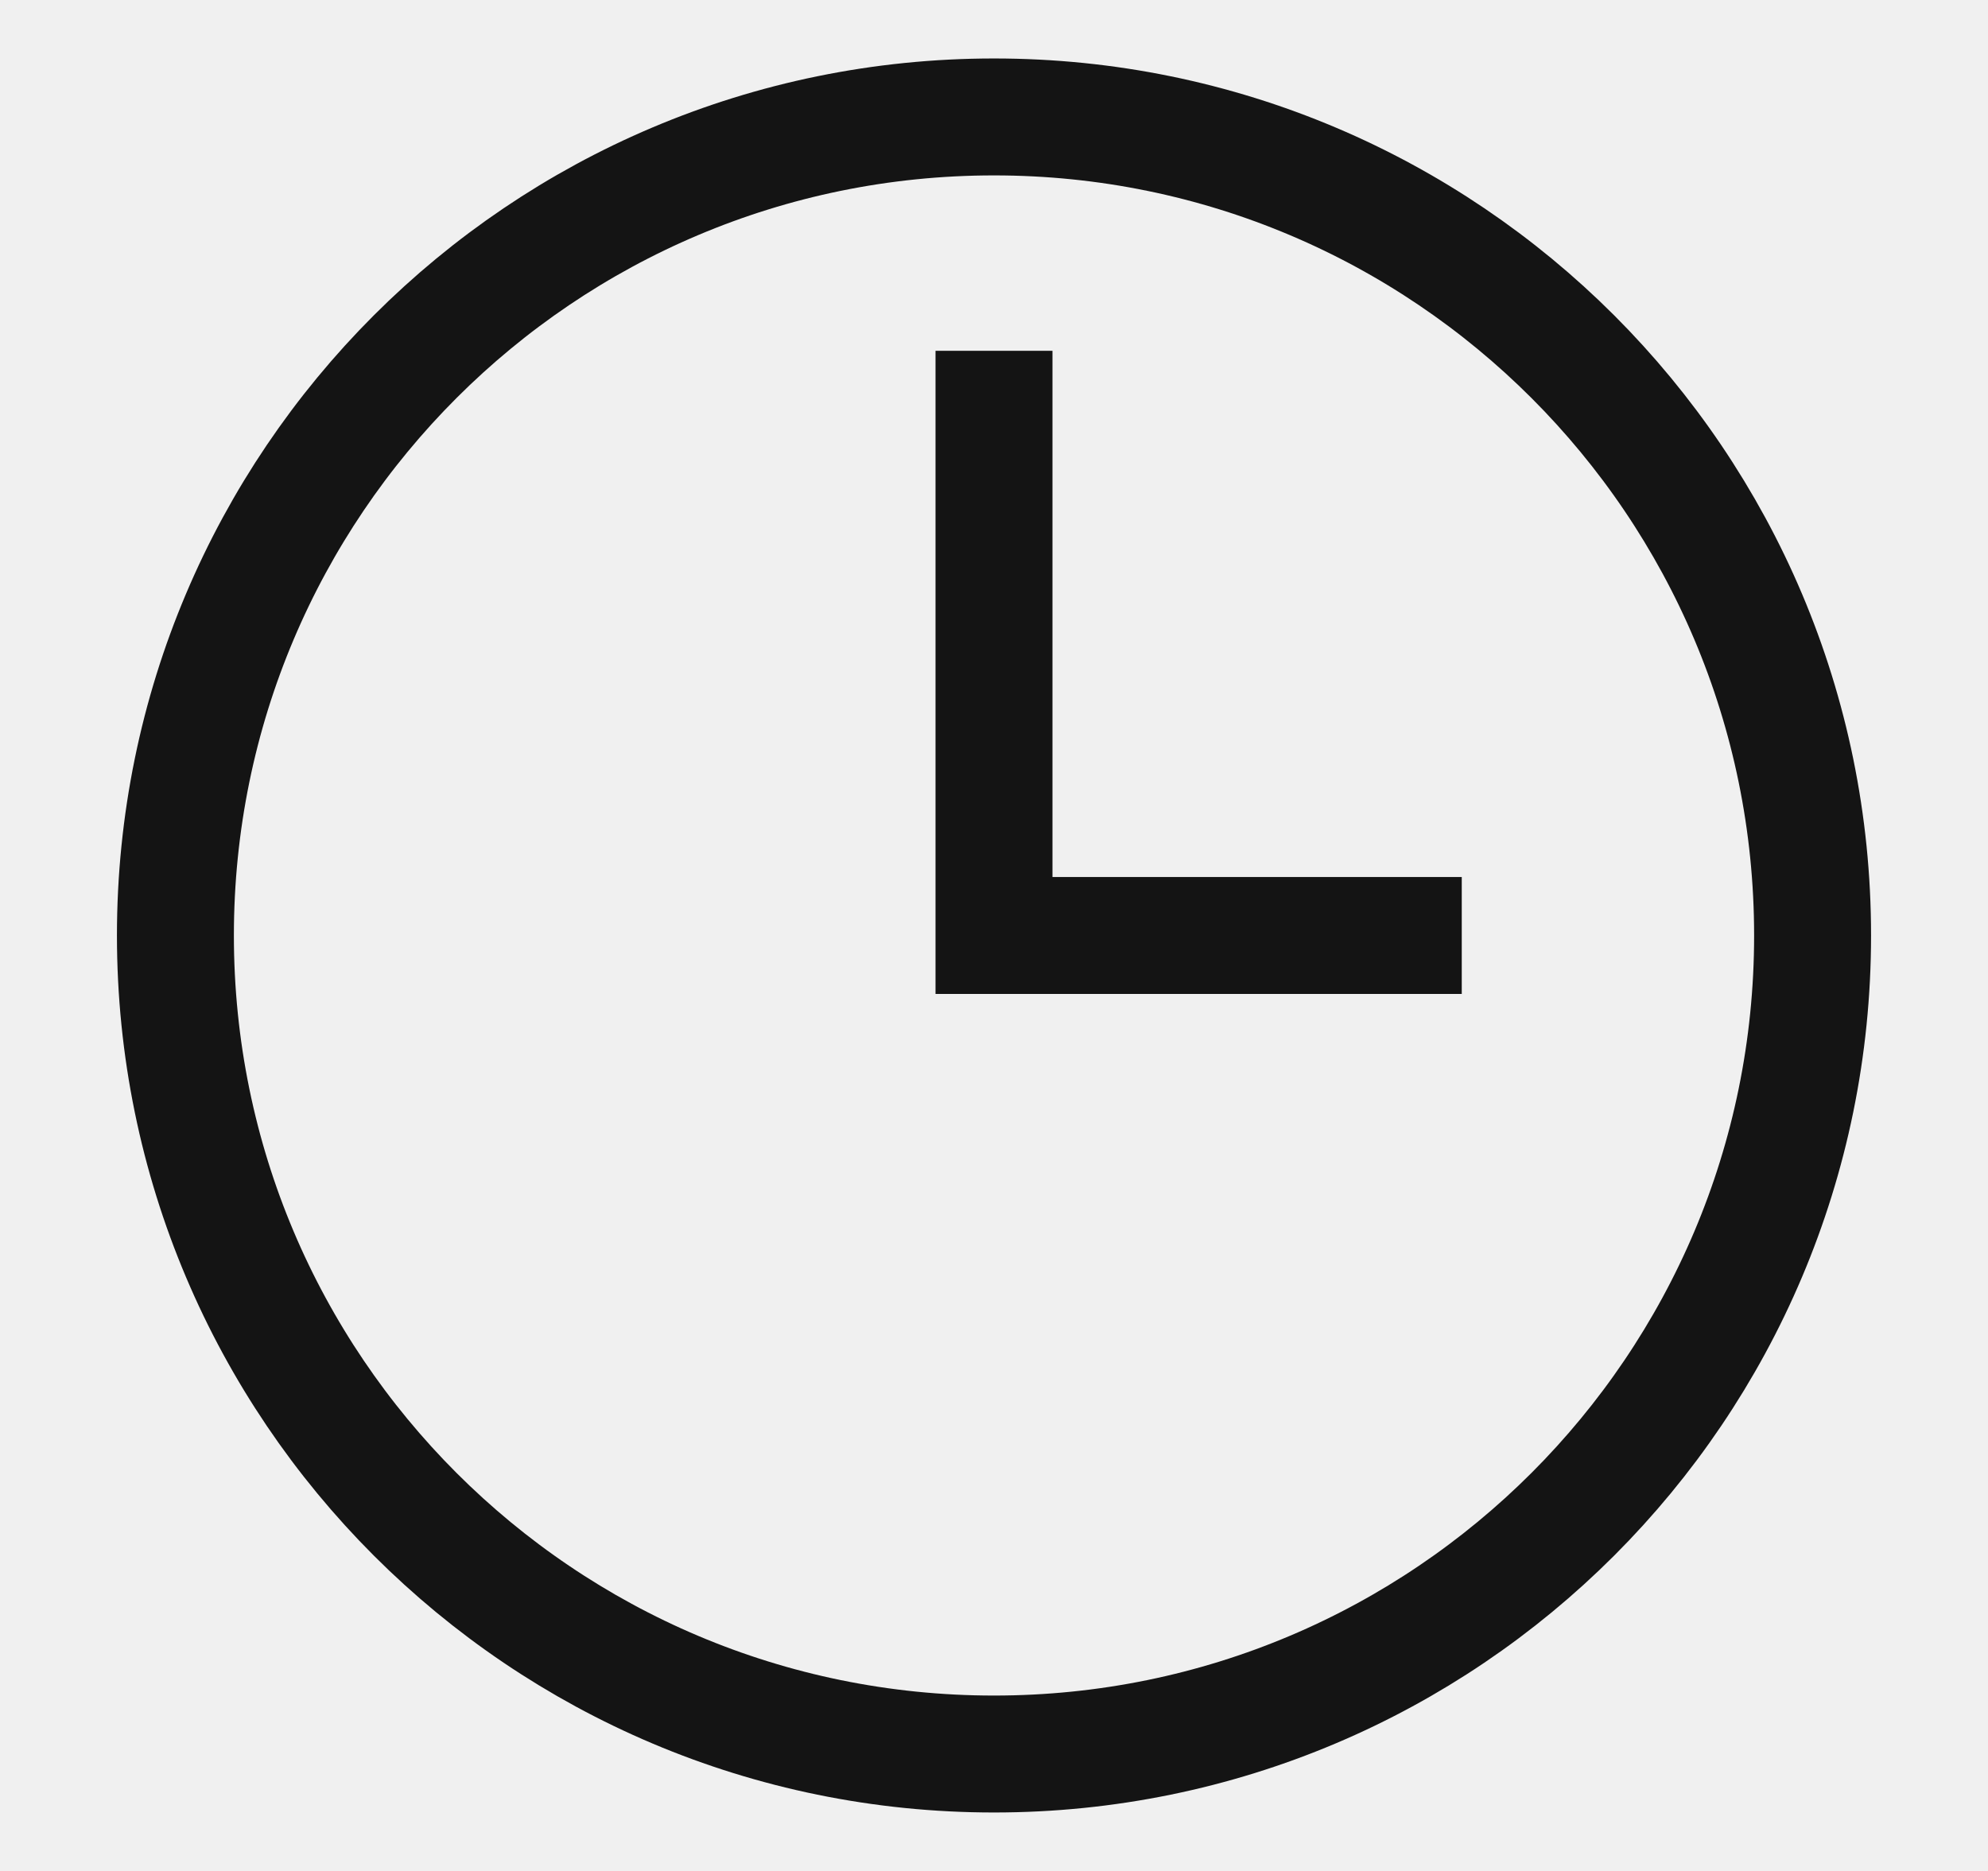
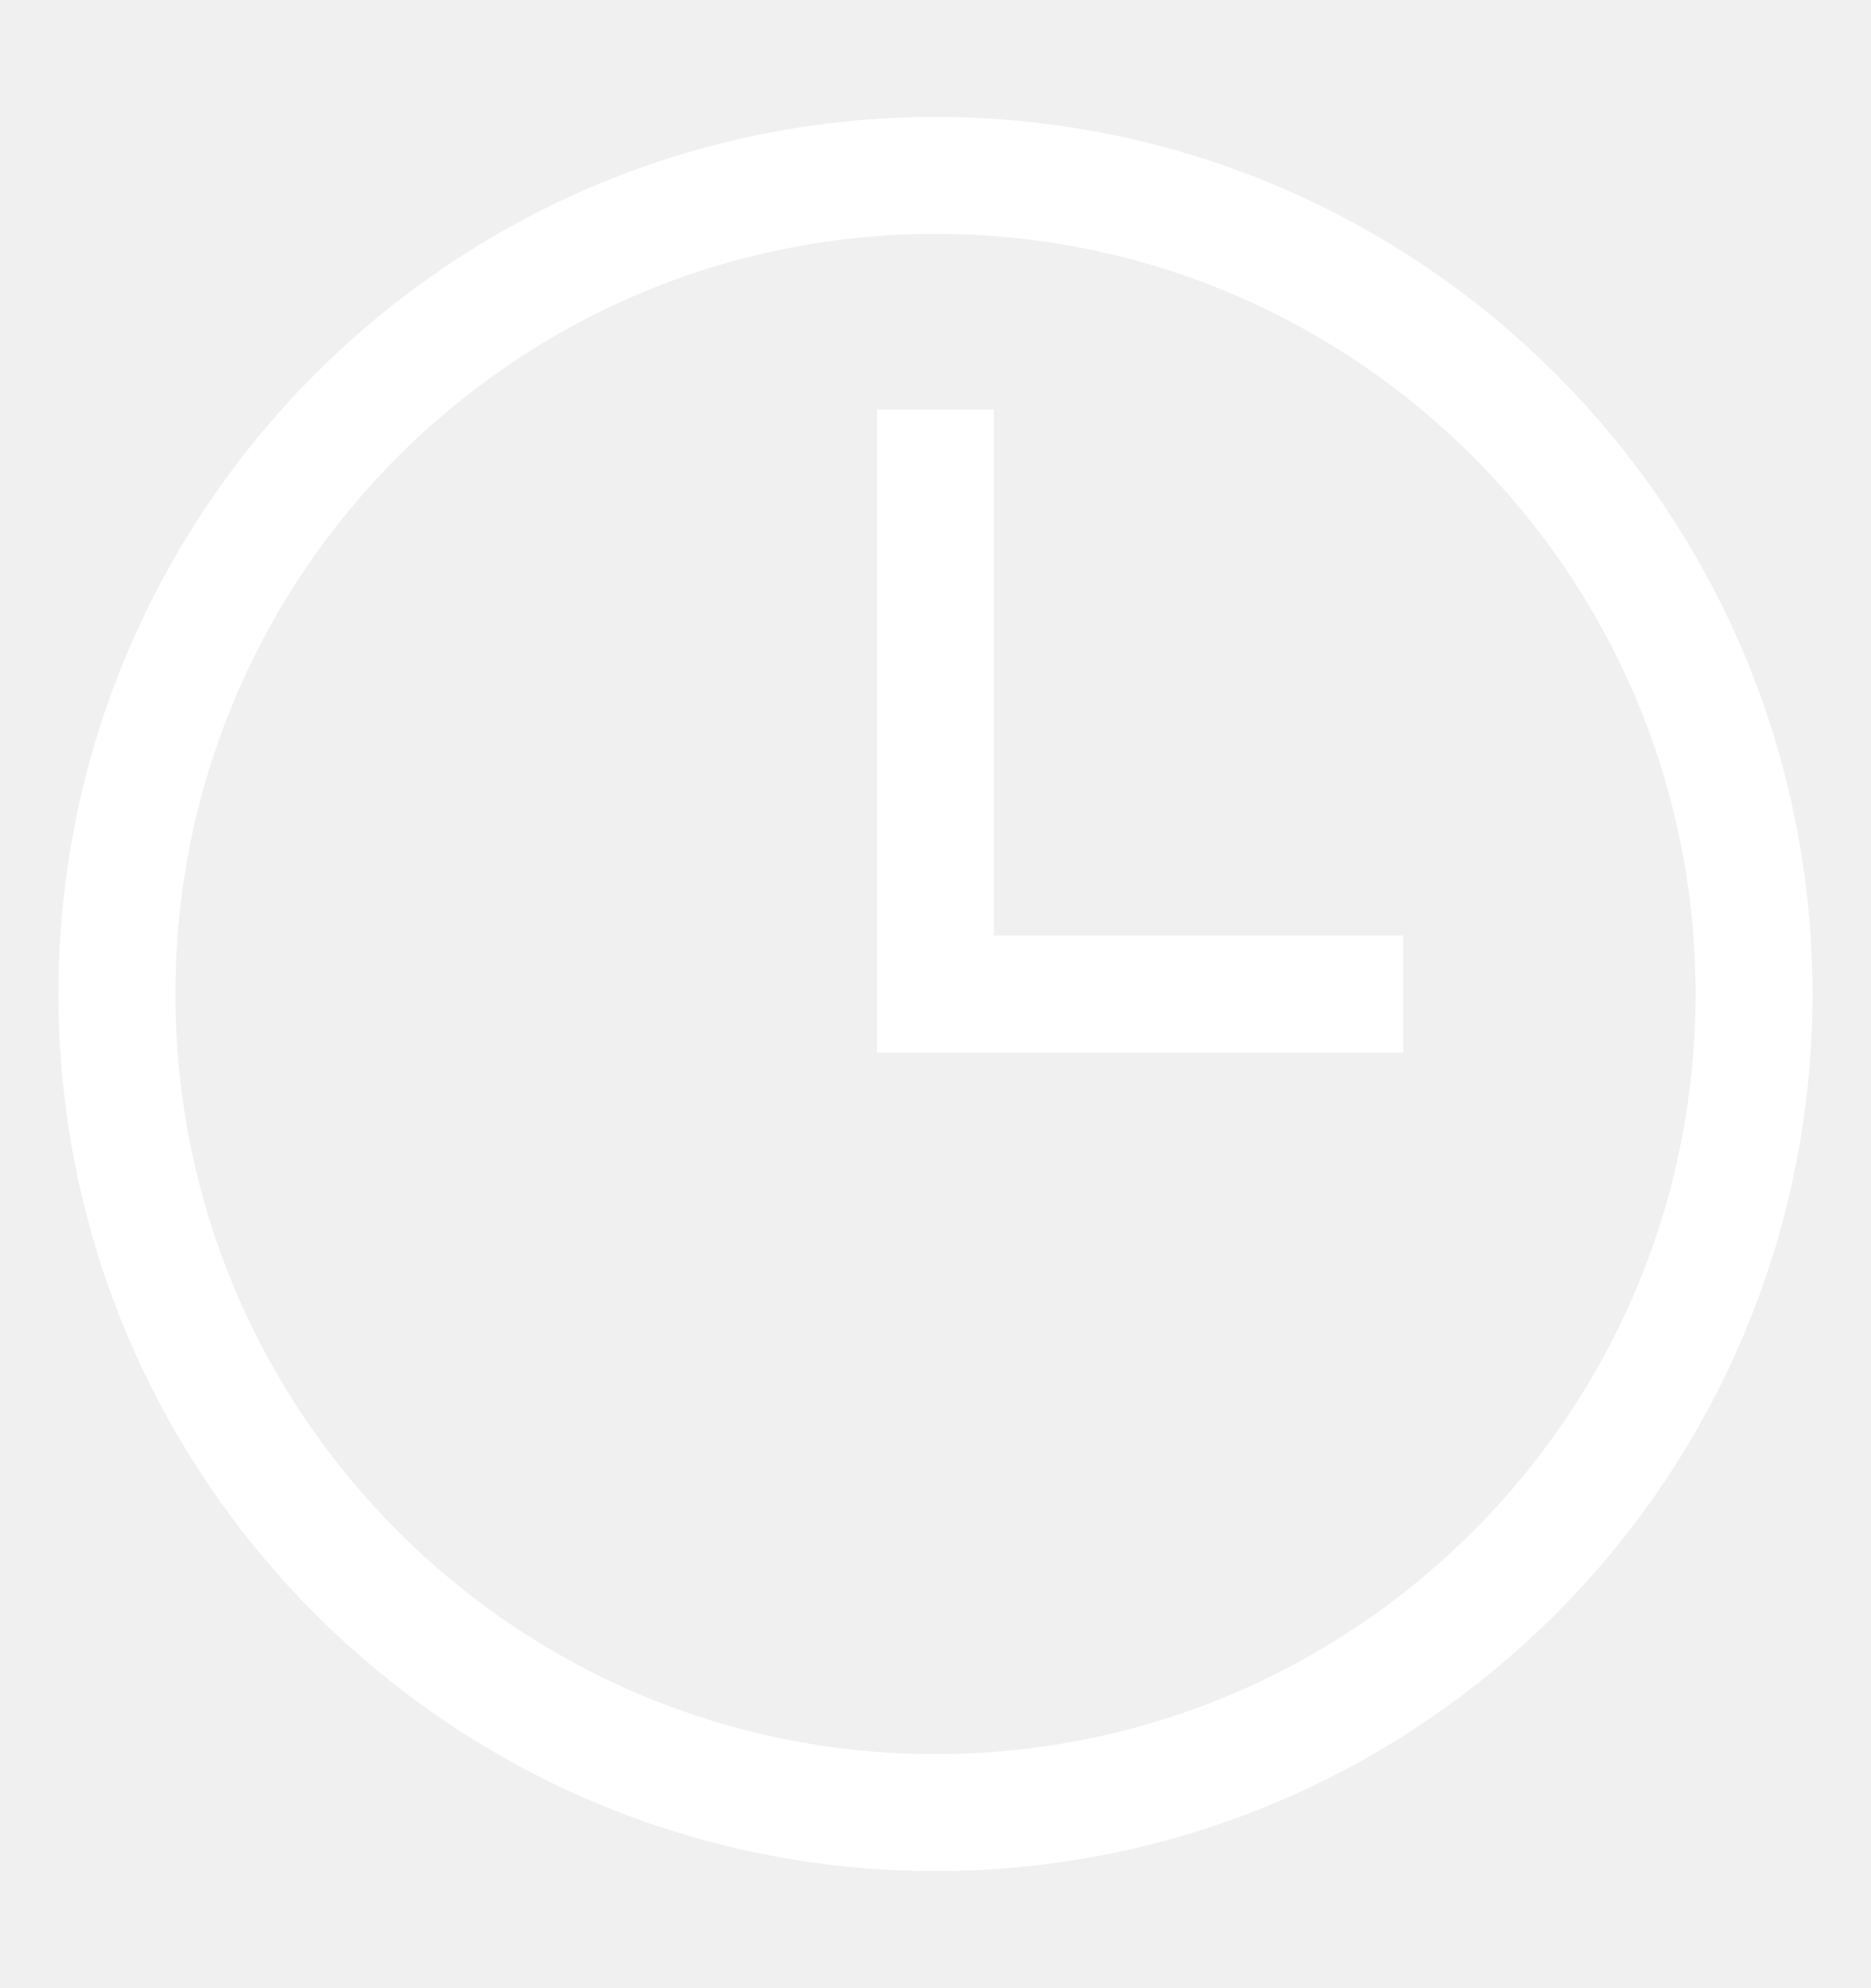
- <svg xmlns="http://www.w3.org/2000/svg" width="17" height="16" viewBox="0 0 17 16" fill="none">
-   <path d="M12.5 8L8.5 8L8.5 3" stroke="#141414" />
-   <circle cx="8.5" cy="8" r="7" stroke="#141414" />
+ <svg xmlns="http://www.w3.org/2000/svg" width="16" height="17" viewBox="0 0 16 17" fill="none">
+   <path d="M12 8.5L8 8.5L8 3.5" stroke="white" />
+   <circle cx="8" cy="8.5" r="7" stroke="white" />
</svg>
